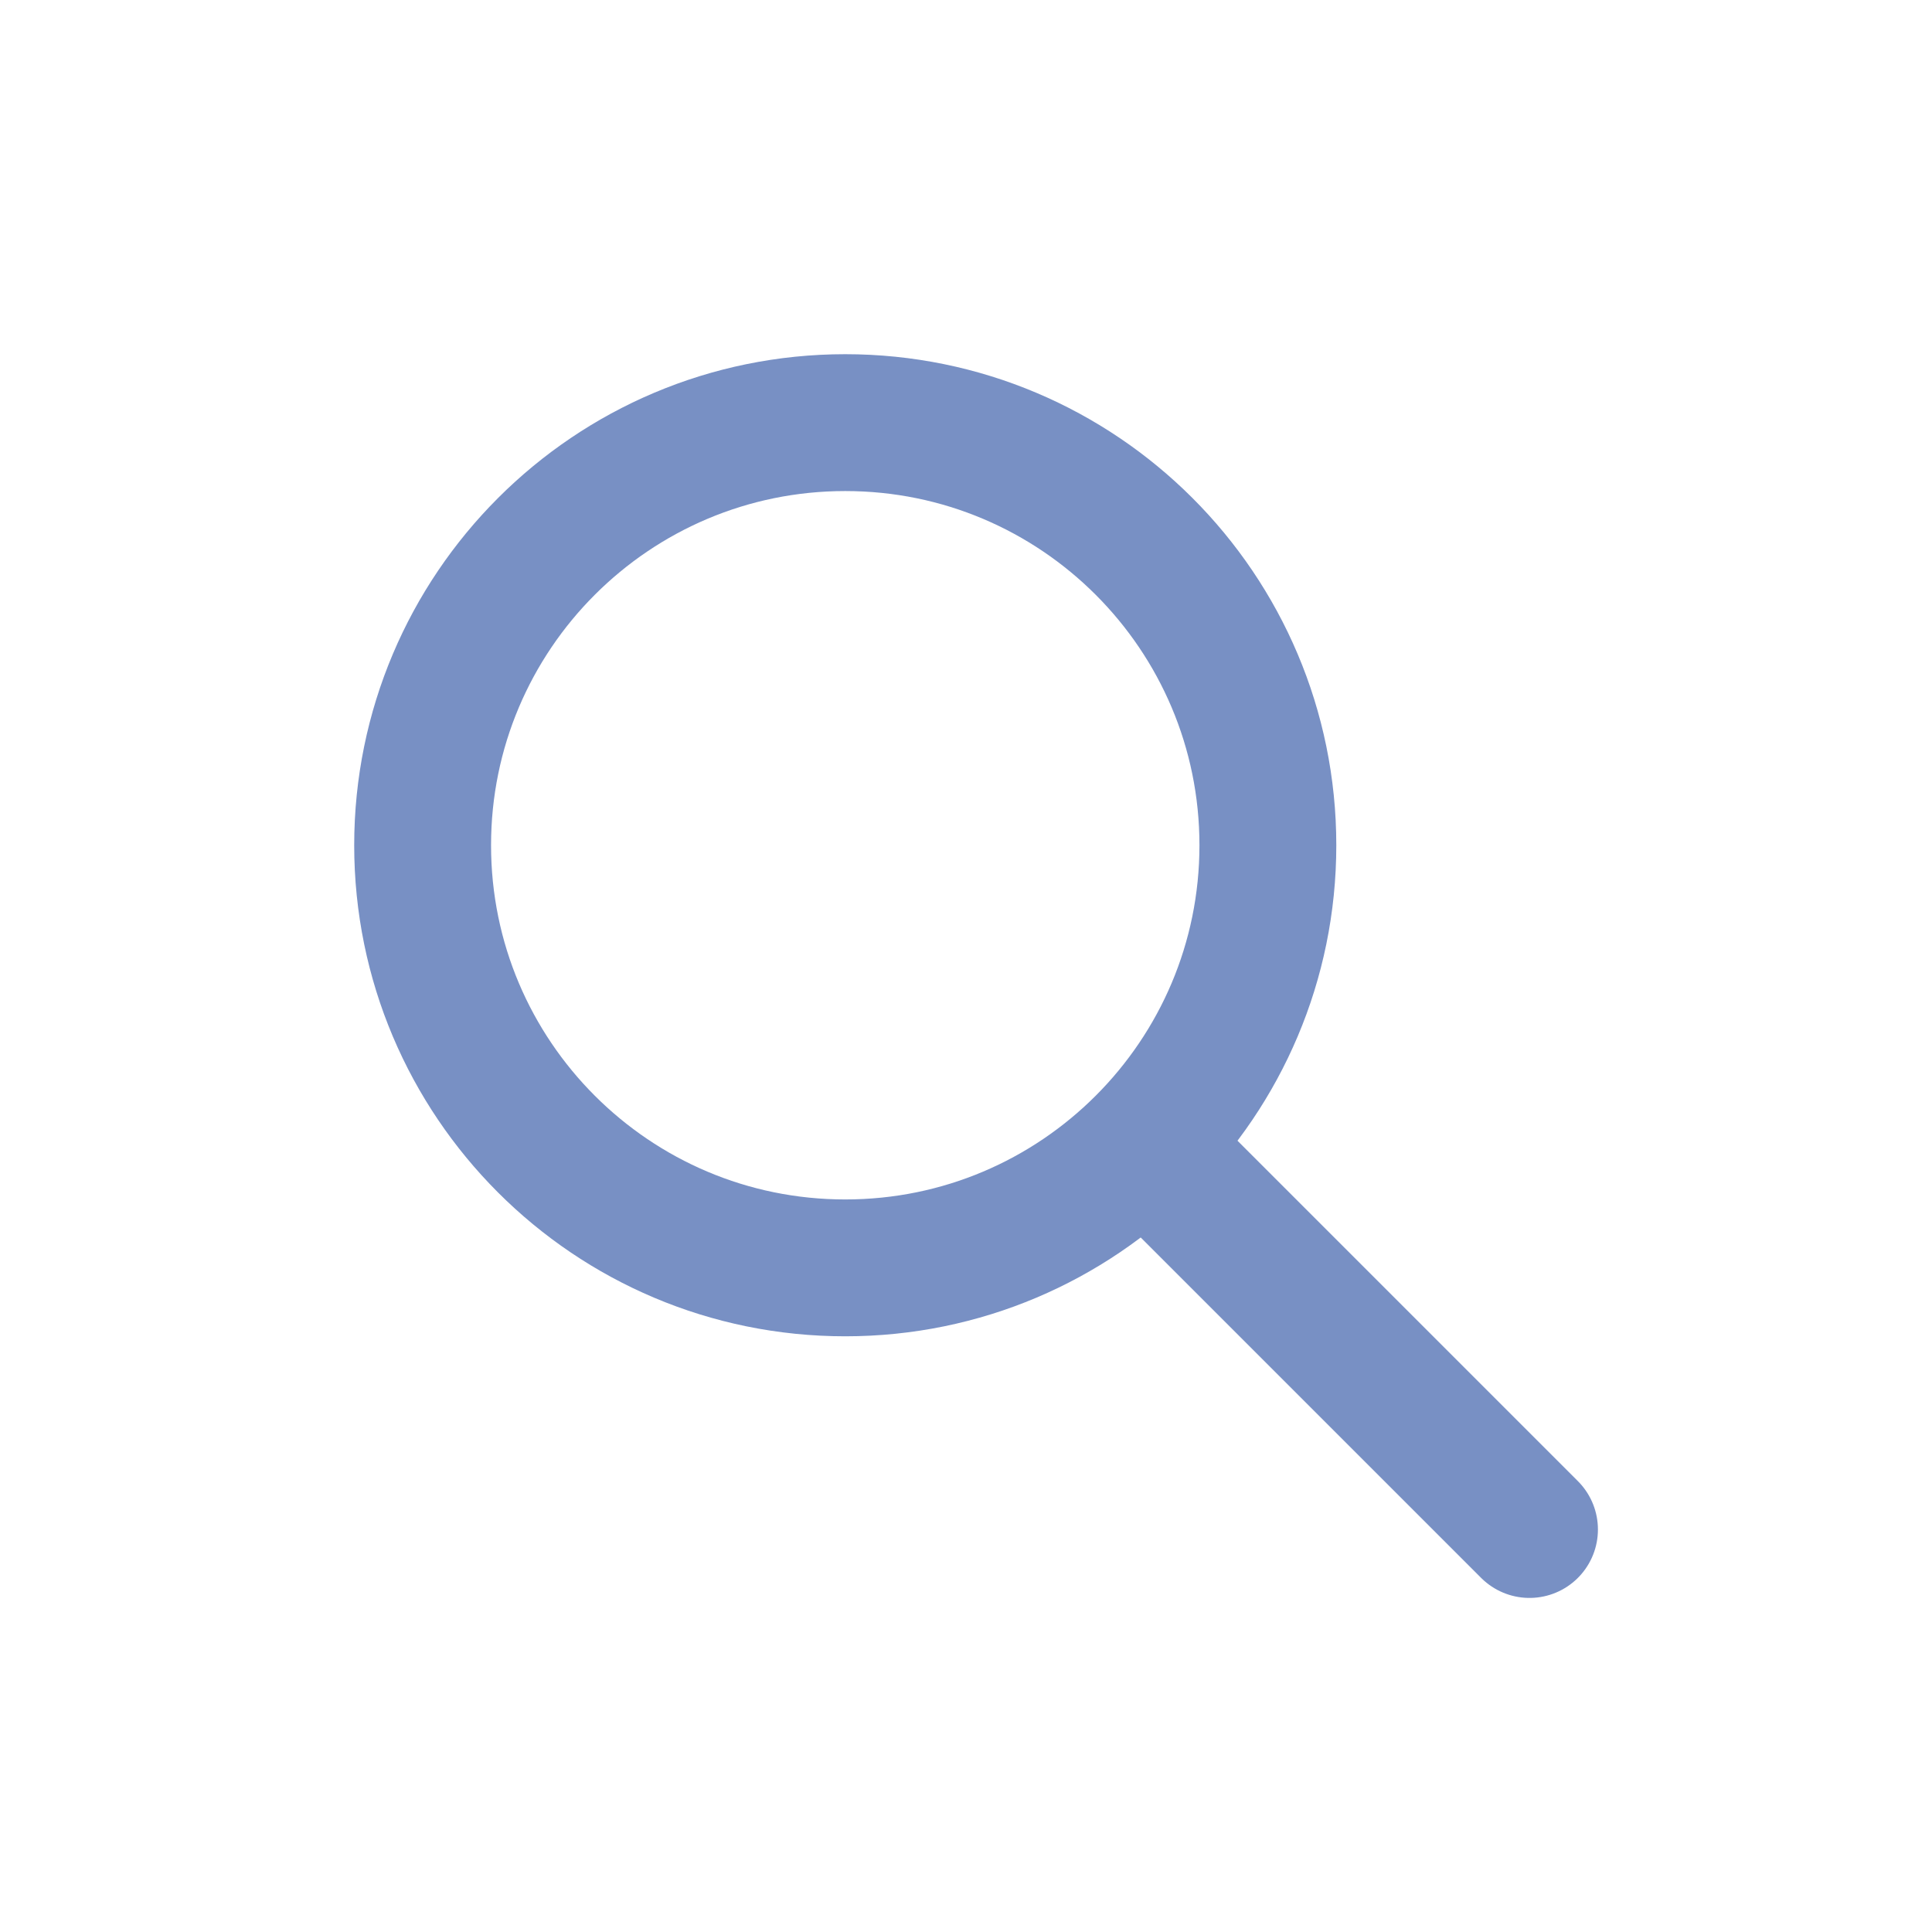
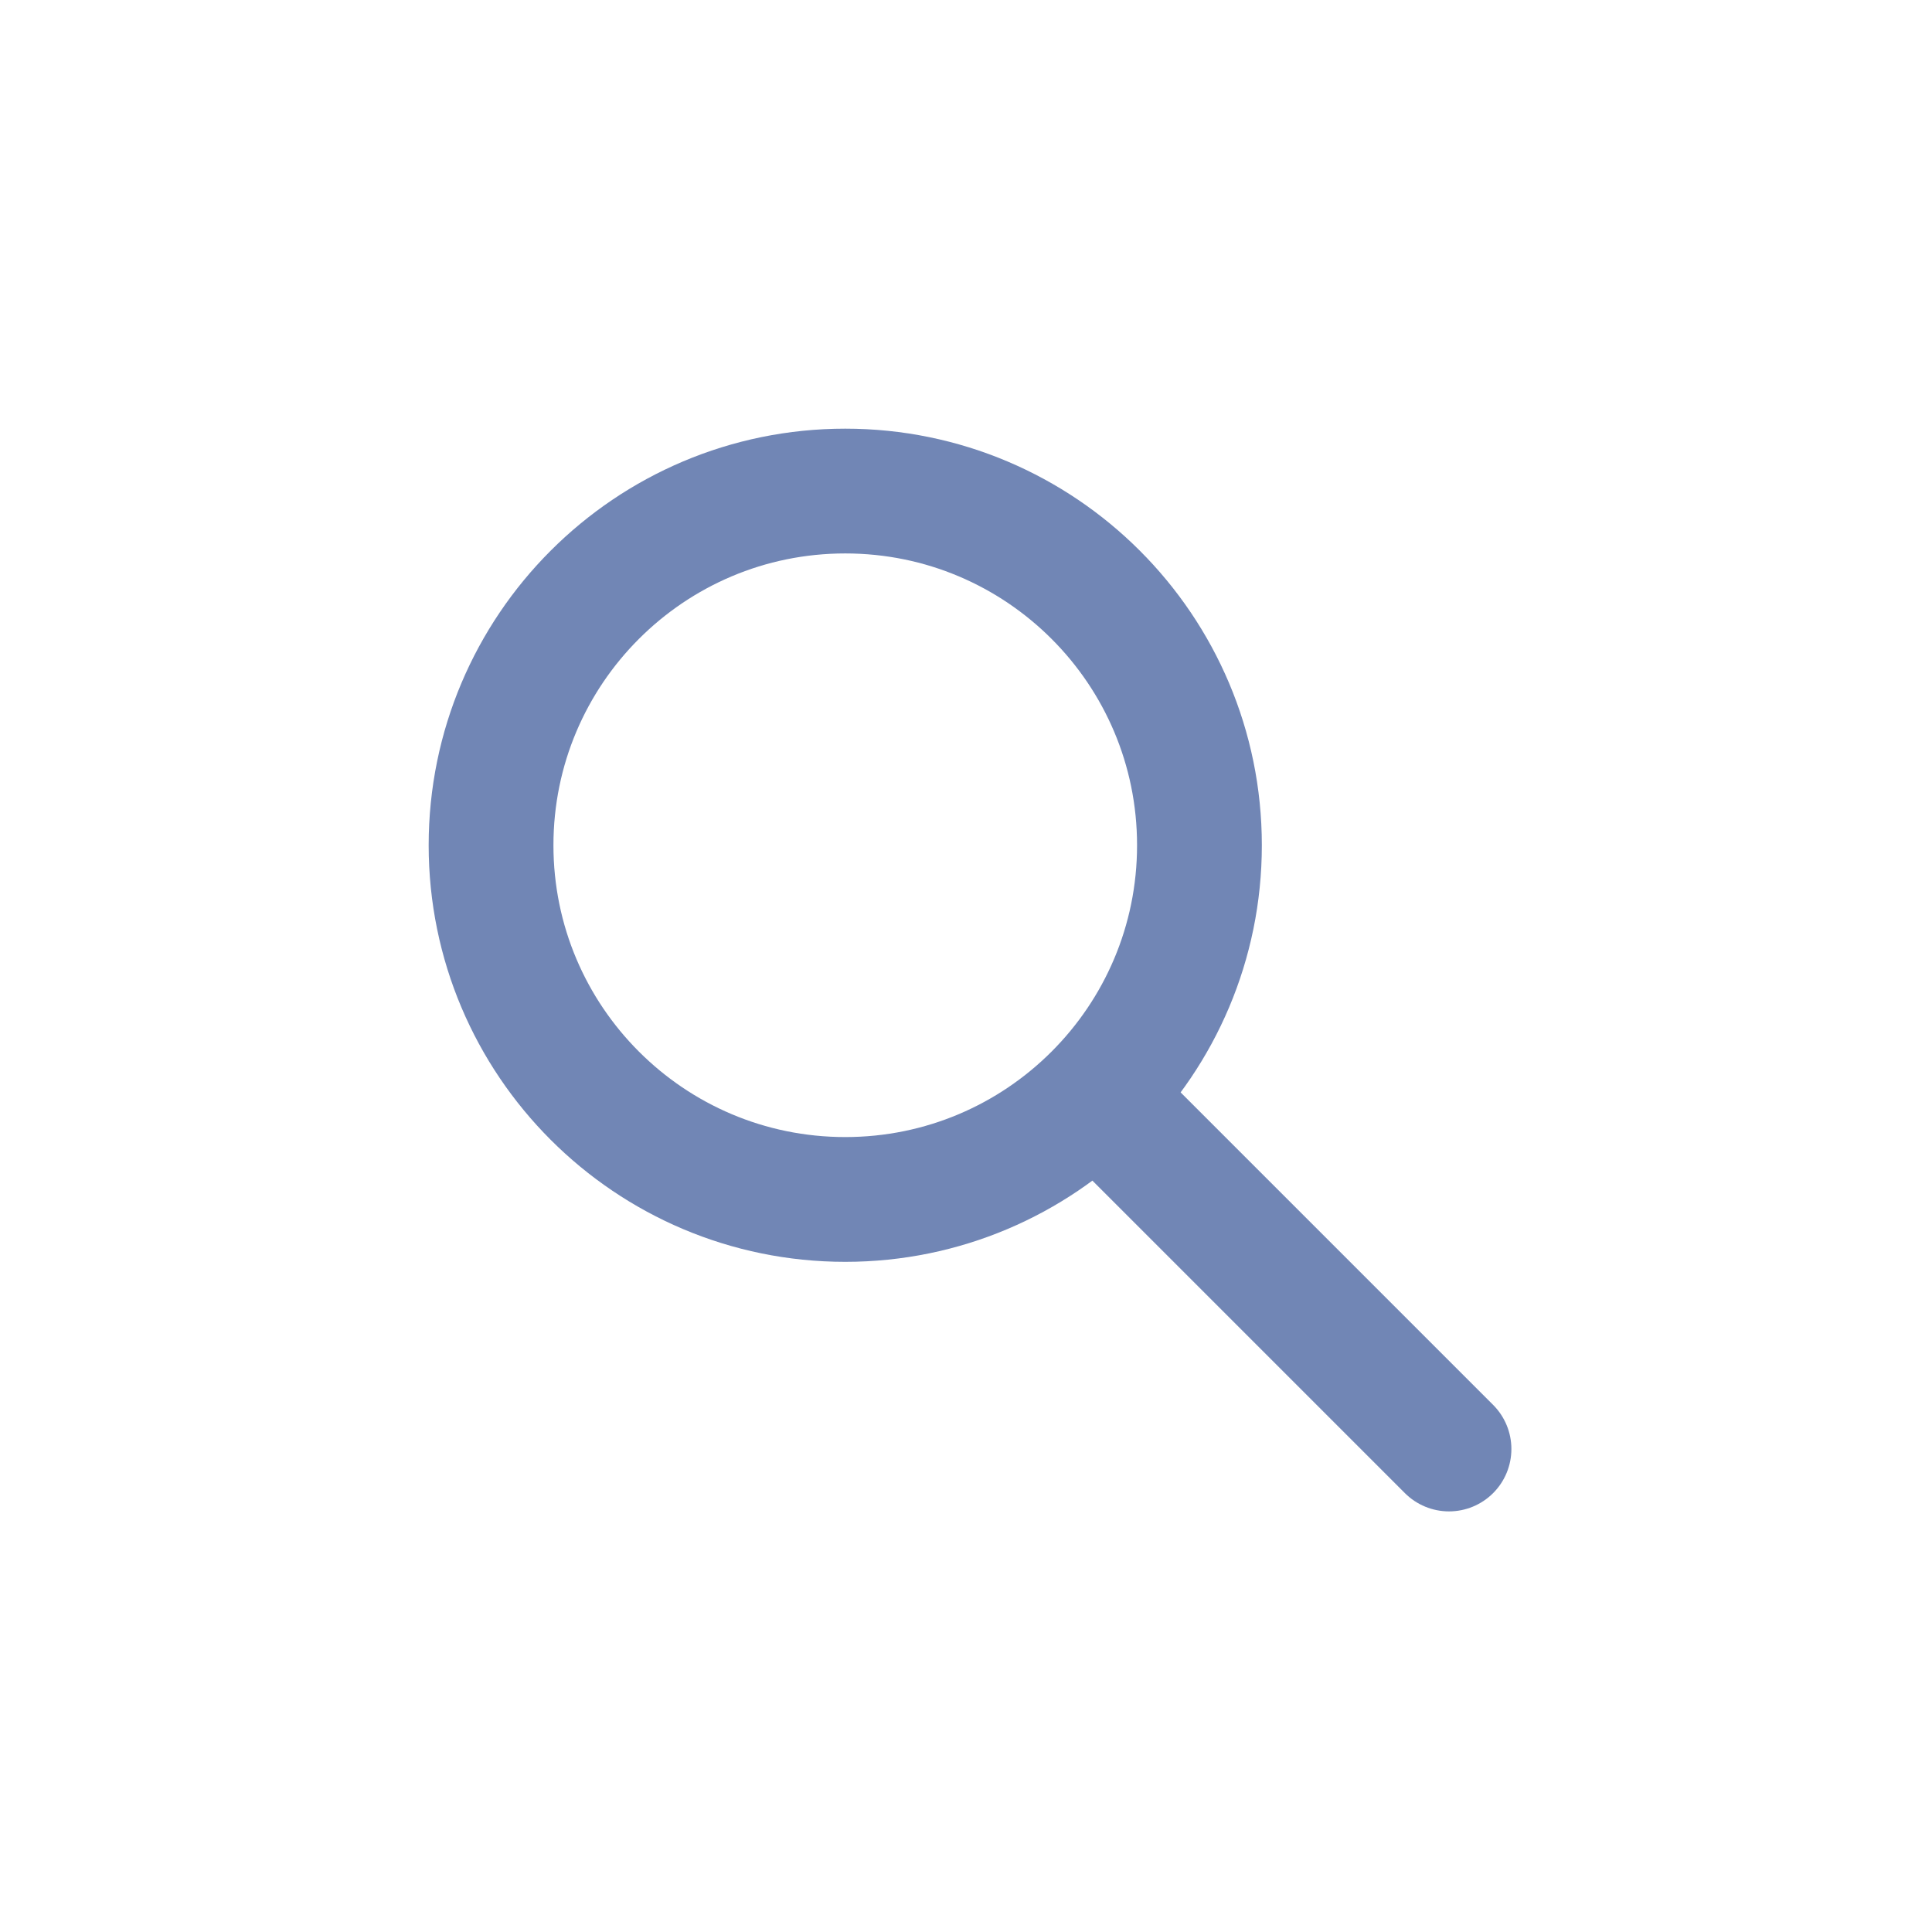
- <svg xmlns="http://www.w3.org/2000/svg" viewBox="0 0 24 24" fill="none">
-   <circle cx="10.5" cy="10.5" r="5.25" stroke="#7890C4" stroke-width="1.7" />
-   <path d="M14.4 14.4 19 19" stroke="#7890C4" stroke-width="1.7" stroke-linecap="round" />
+ <svg xmlns="http://www.w3.org/2000/svg" viewBox="0 0 24 24" fill="none" aria-hidden="true">
+   <circle cx="10.5" cy="10.5" r="4.4" stroke="#7186B5" stroke-width="1.55" />
+   <path d="m14 14 4 4" stroke="#7186B5" stroke-width="1.55" stroke-linecap="round" />
</svg>
